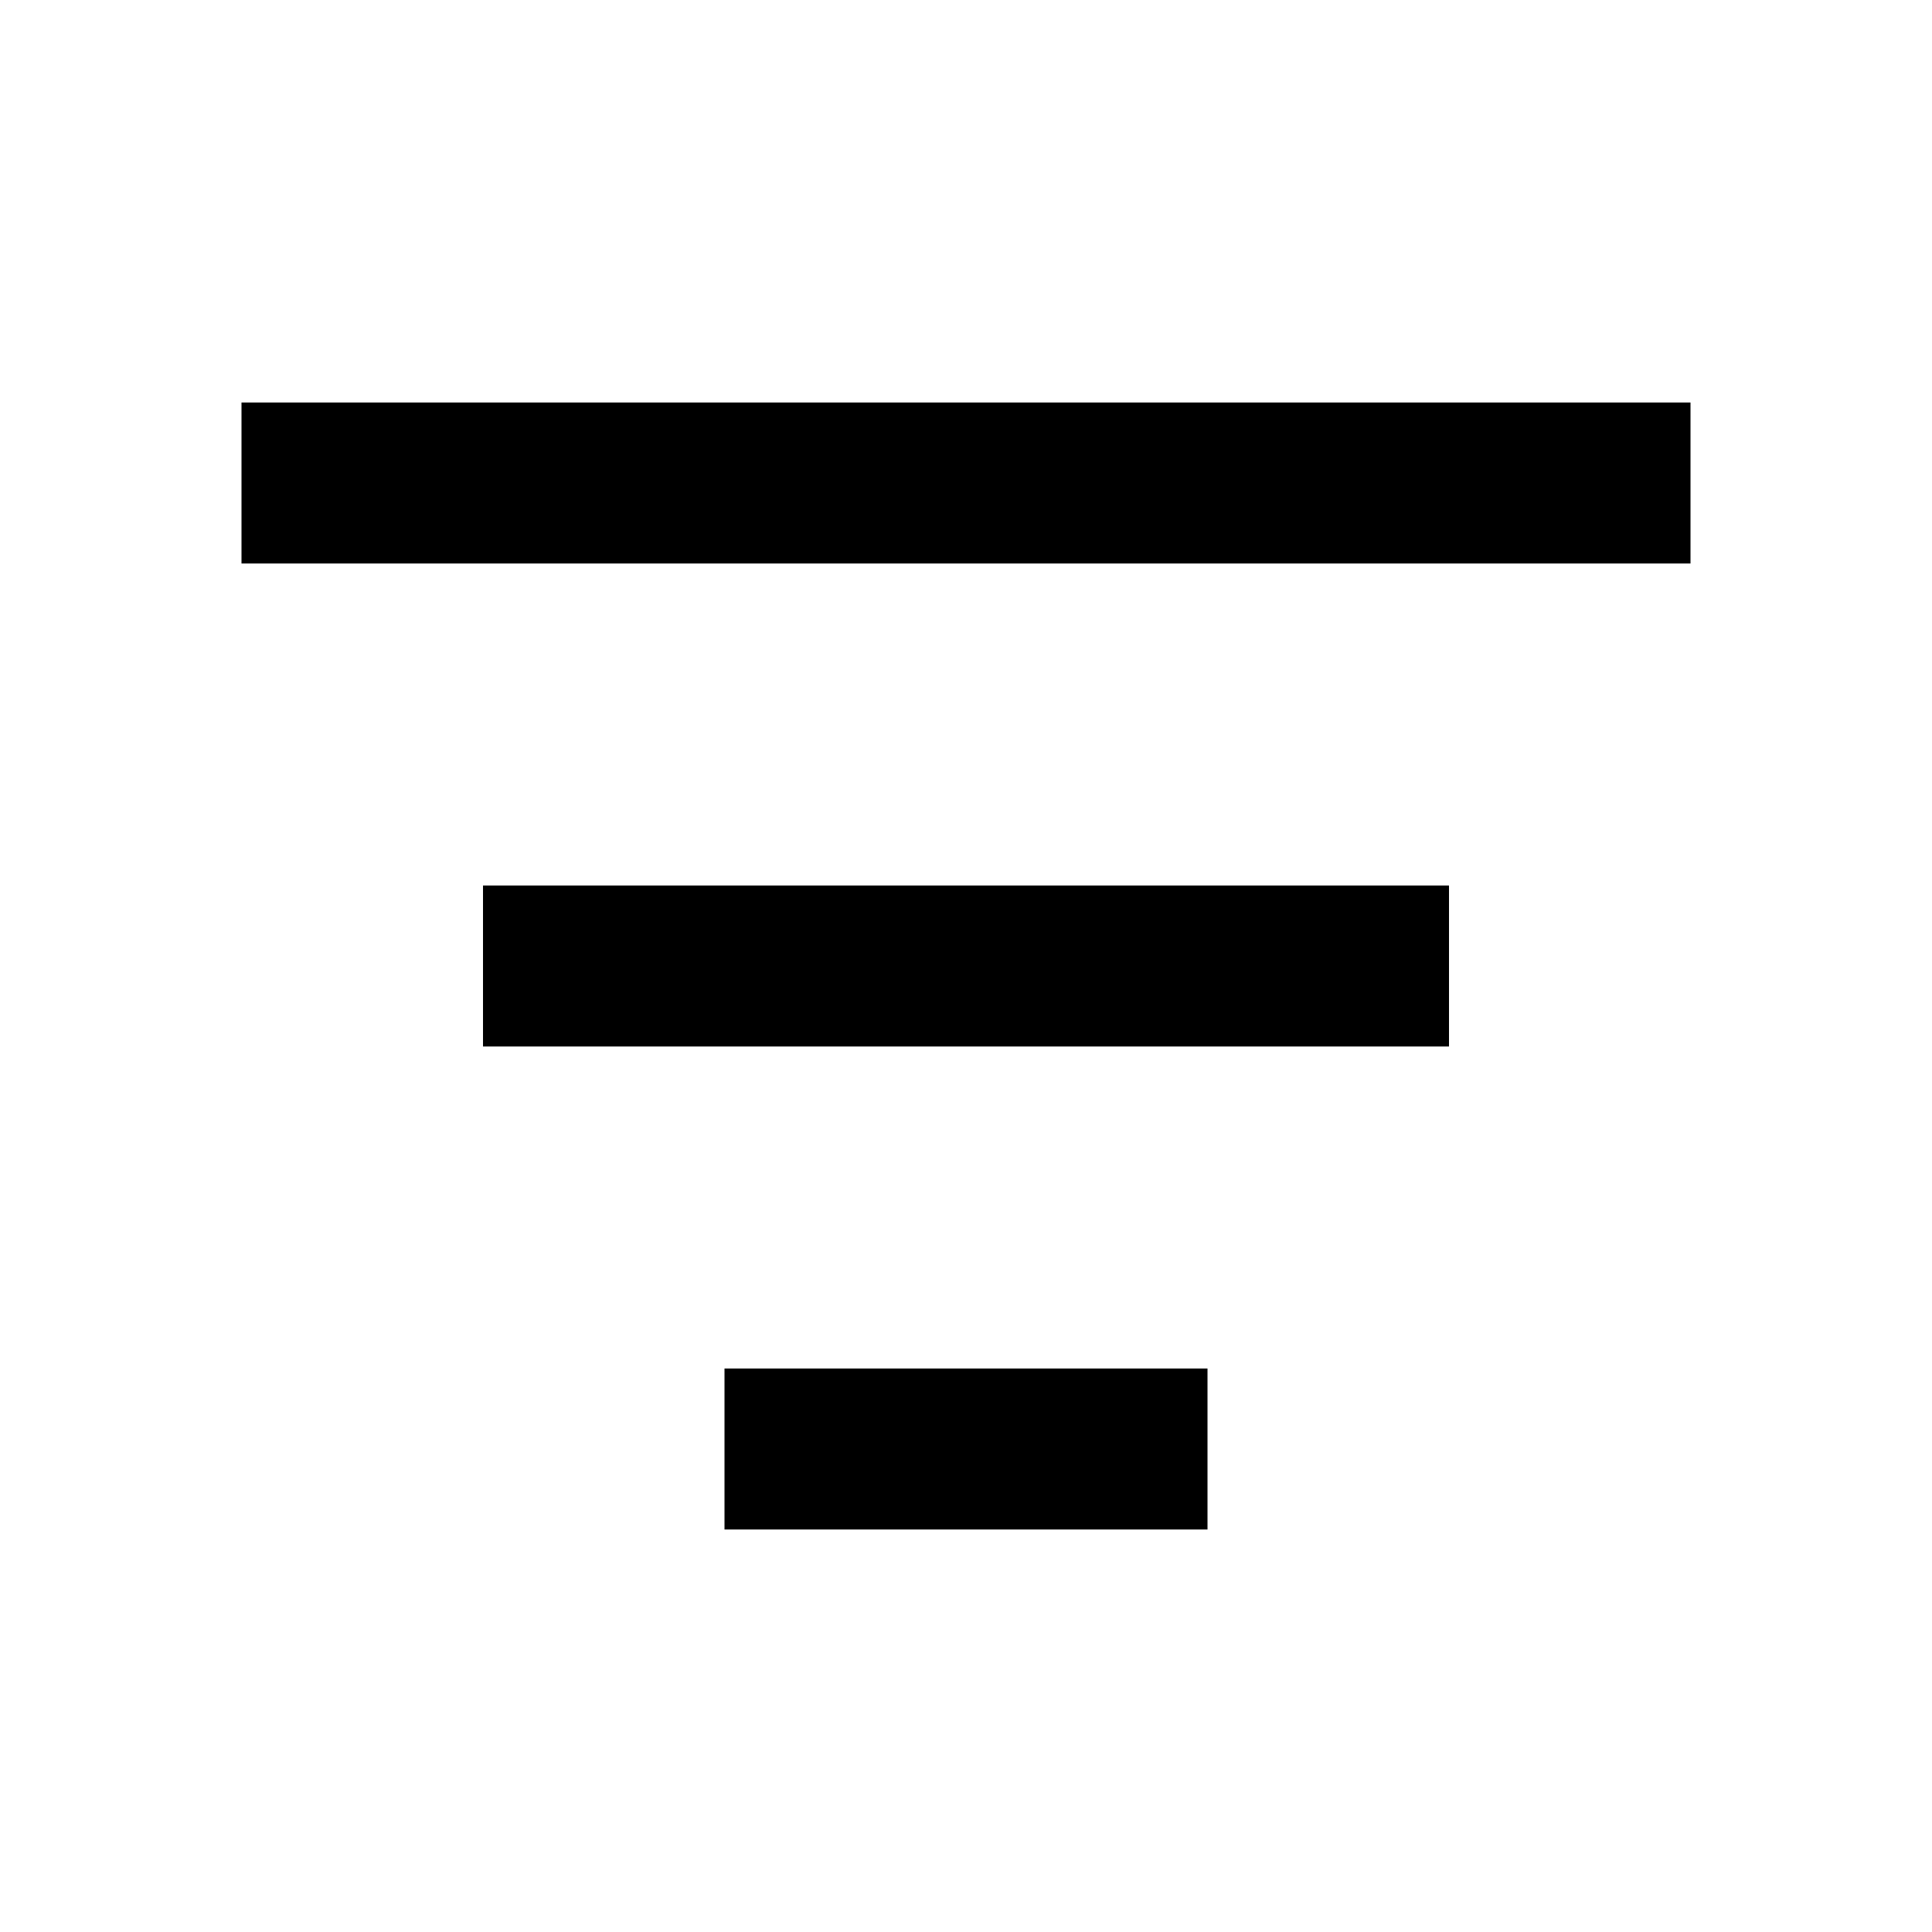
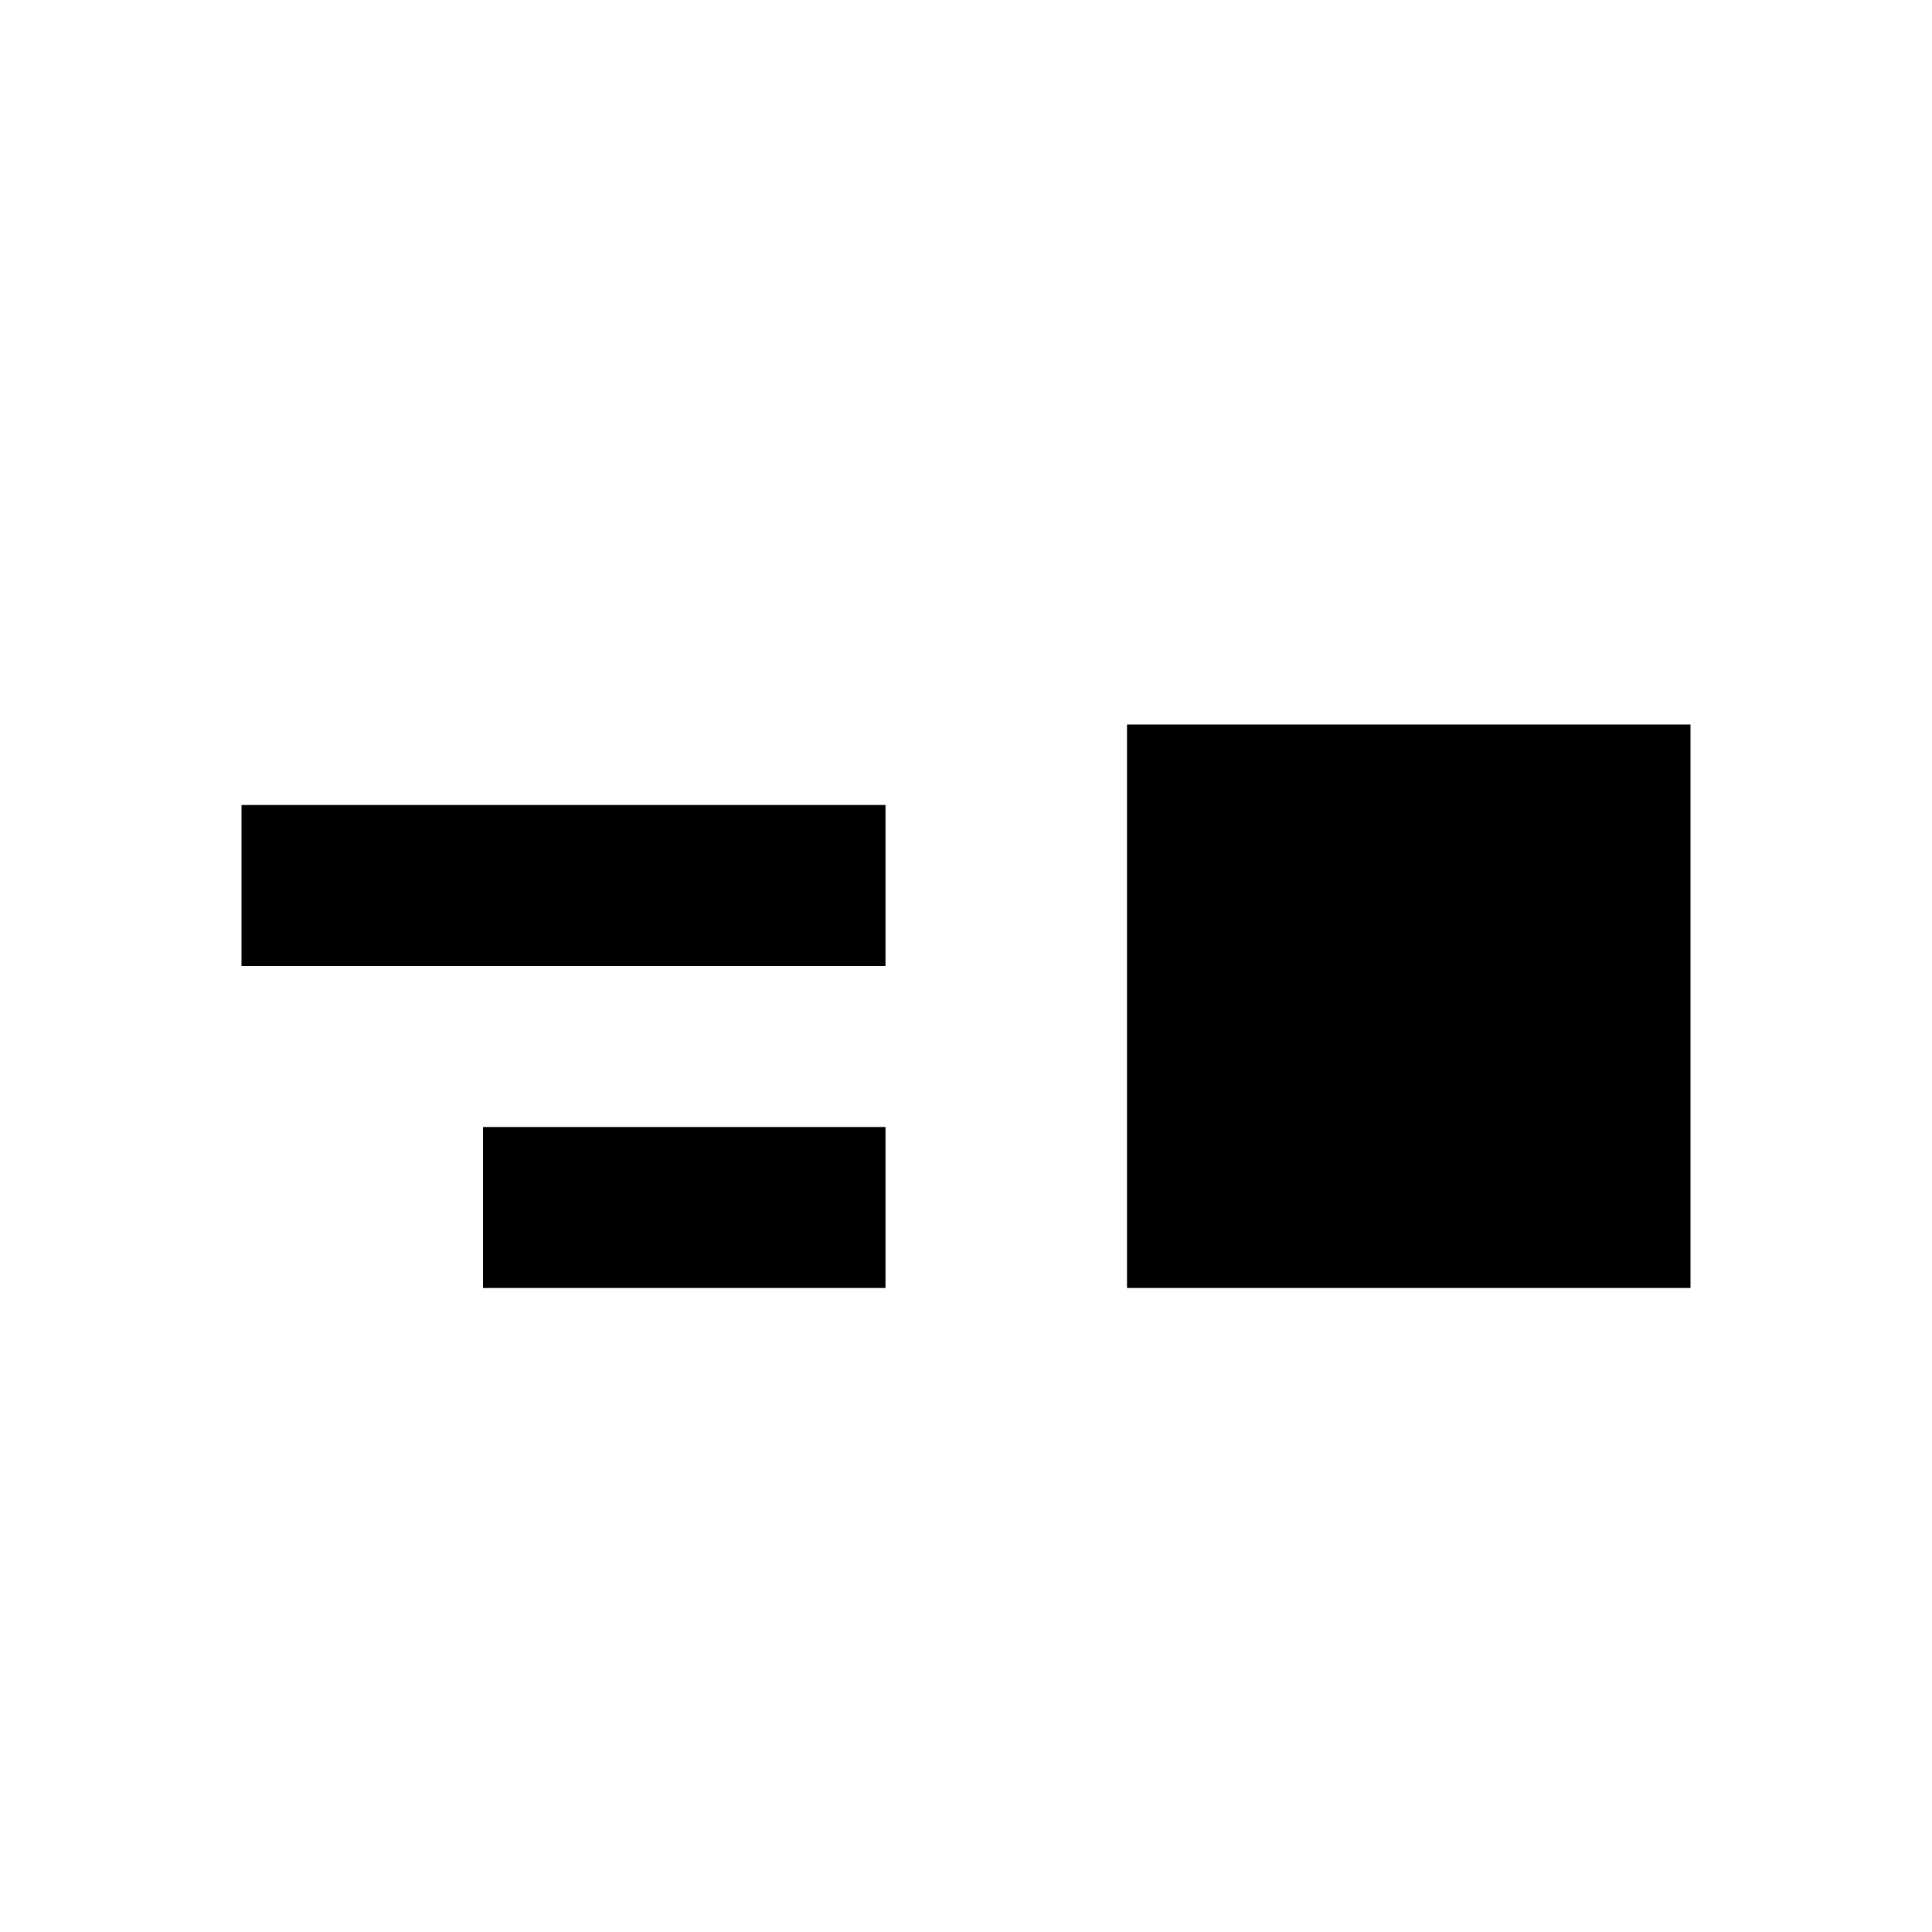
<svg xmlns="http://www.w3.org/2000/svg" width="24" height="24" viewBox="0 0 24 24" fill="none">
-   <path d="M3 5H21V7H3V5Z" fill="currentColor" />
-   <path d="M6 11H18V13H6V11Z" fill="currentColor" />
-   <path d="M9 17H15V19H9V17Z" fill="currentColor" />
+   <rect x="14" y="9" width="7" height="7" fill="currentColor" />
+   <rect x="3" y="10" width="8" height="2" fill="currentColor" />
+   <rect x="6" y="14" width="5" height="2" fill="currentColor" />
</svg>
